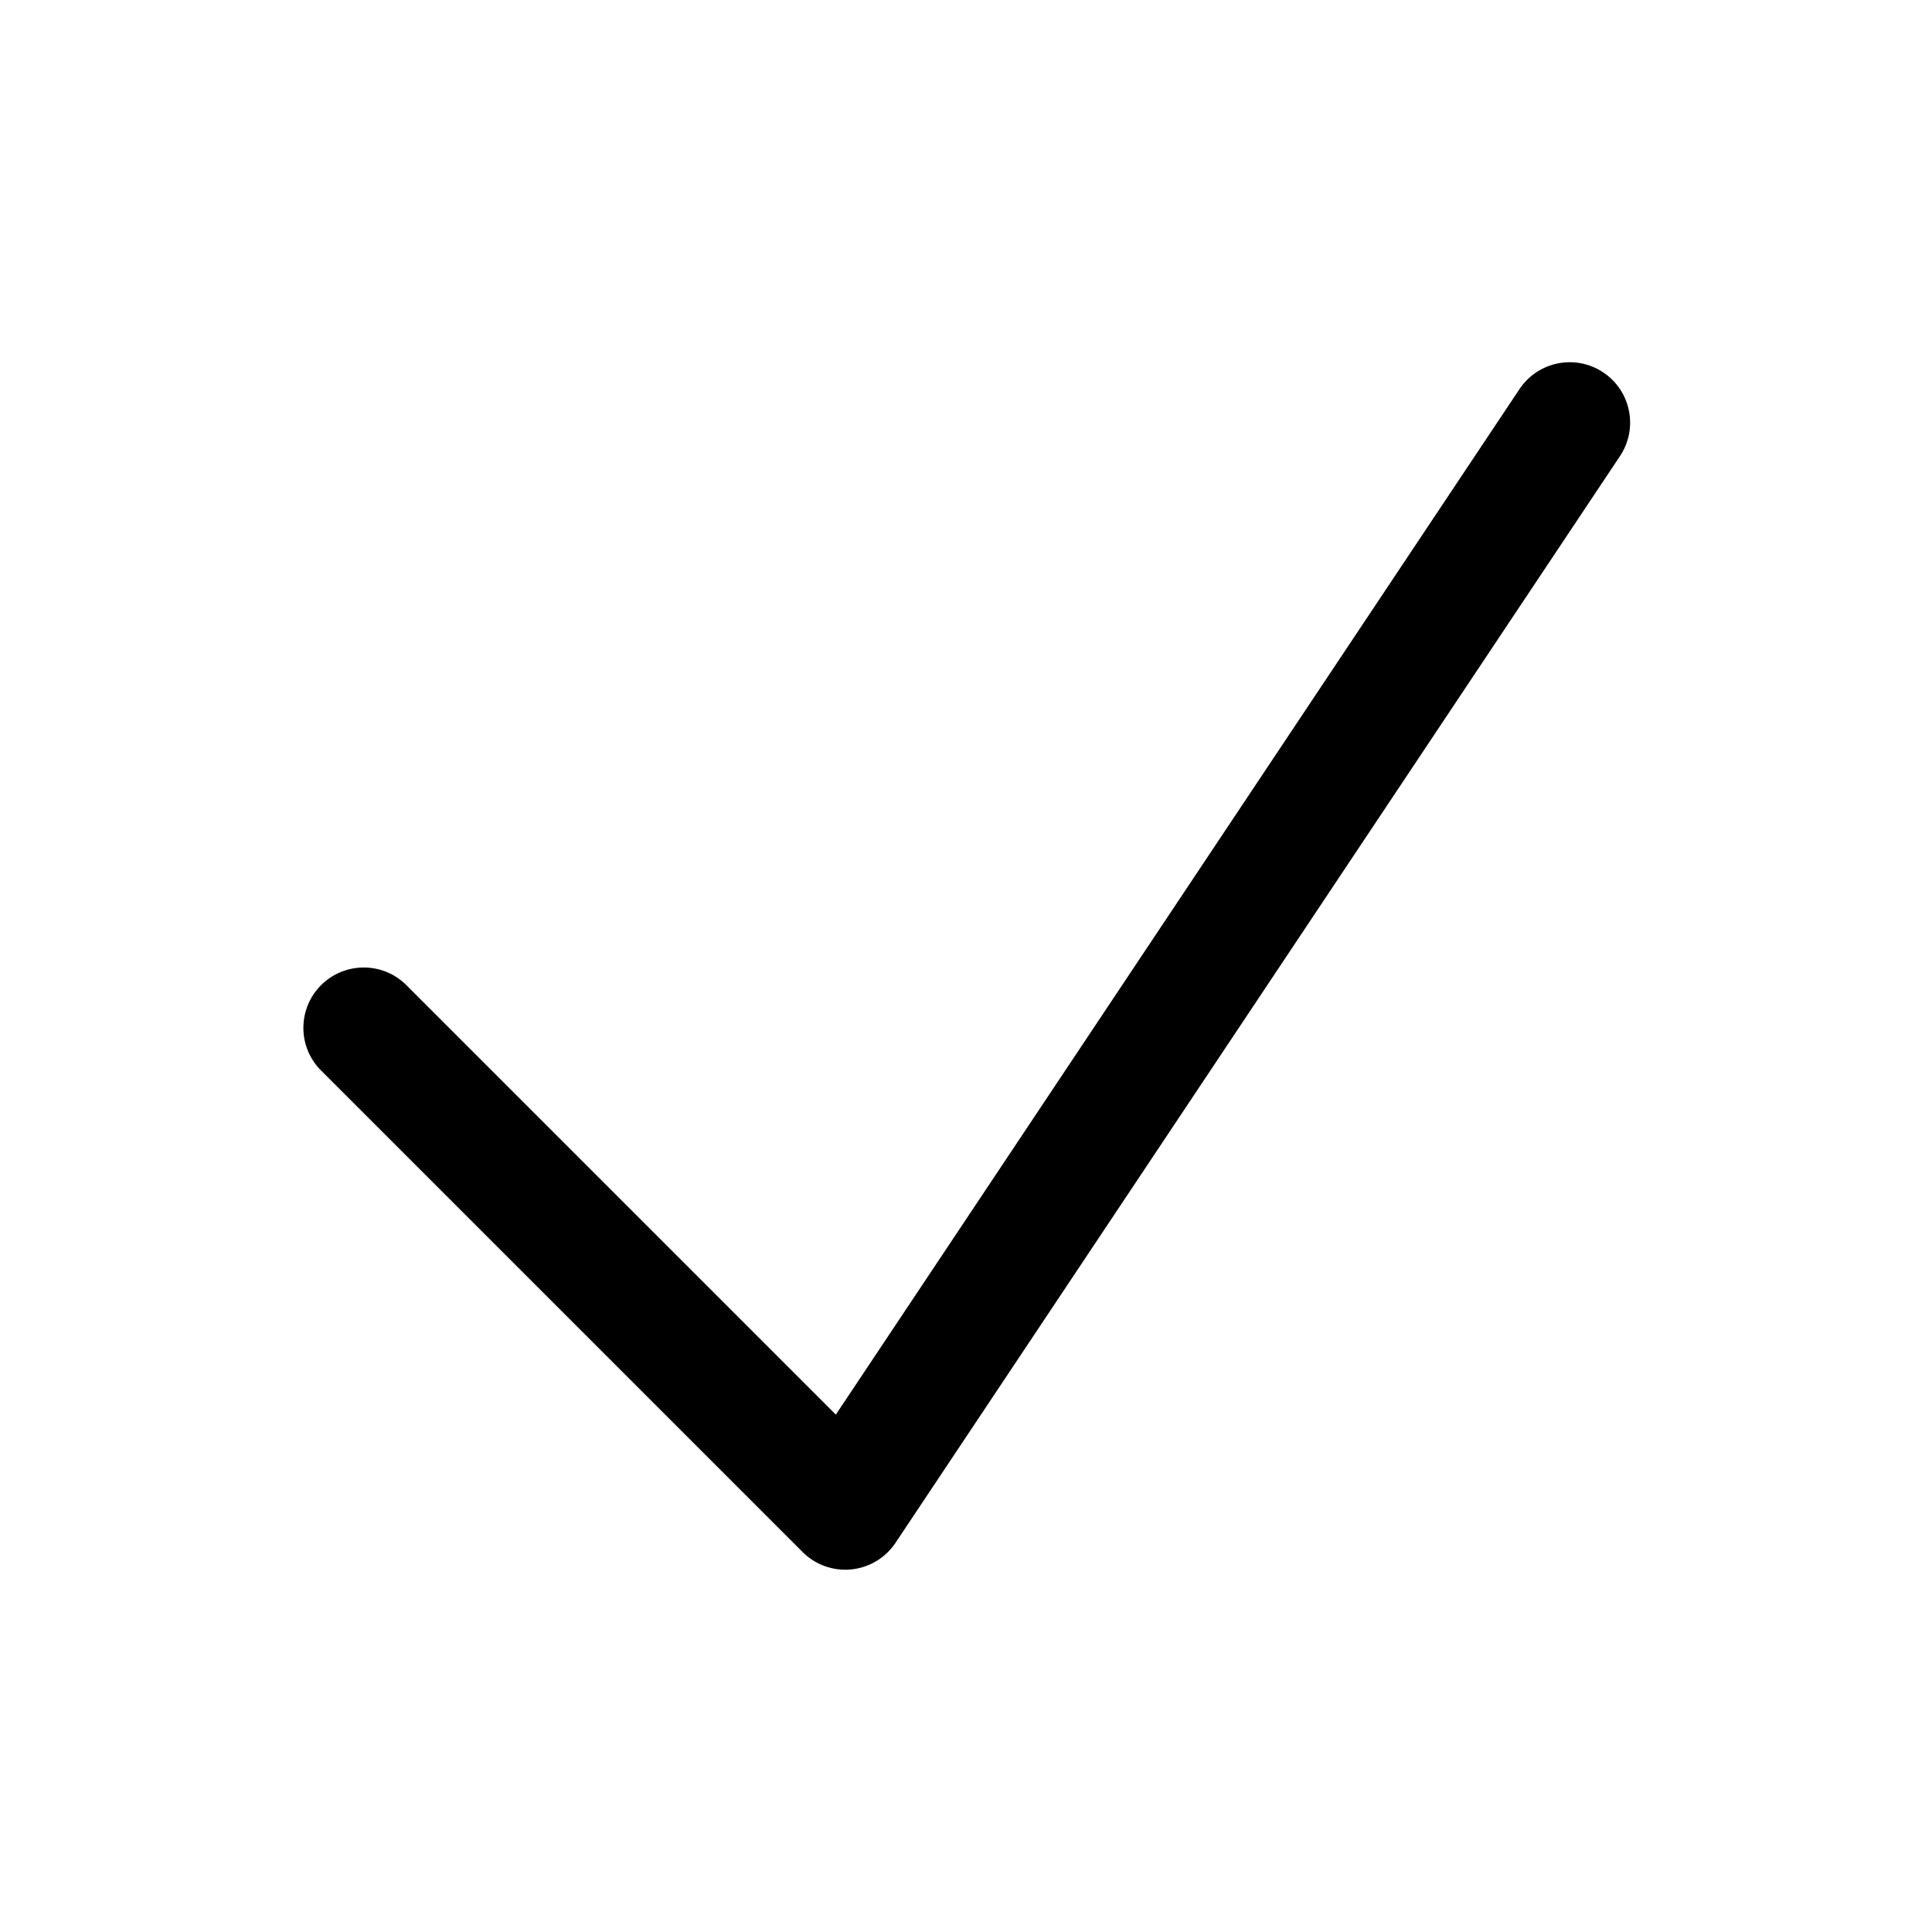
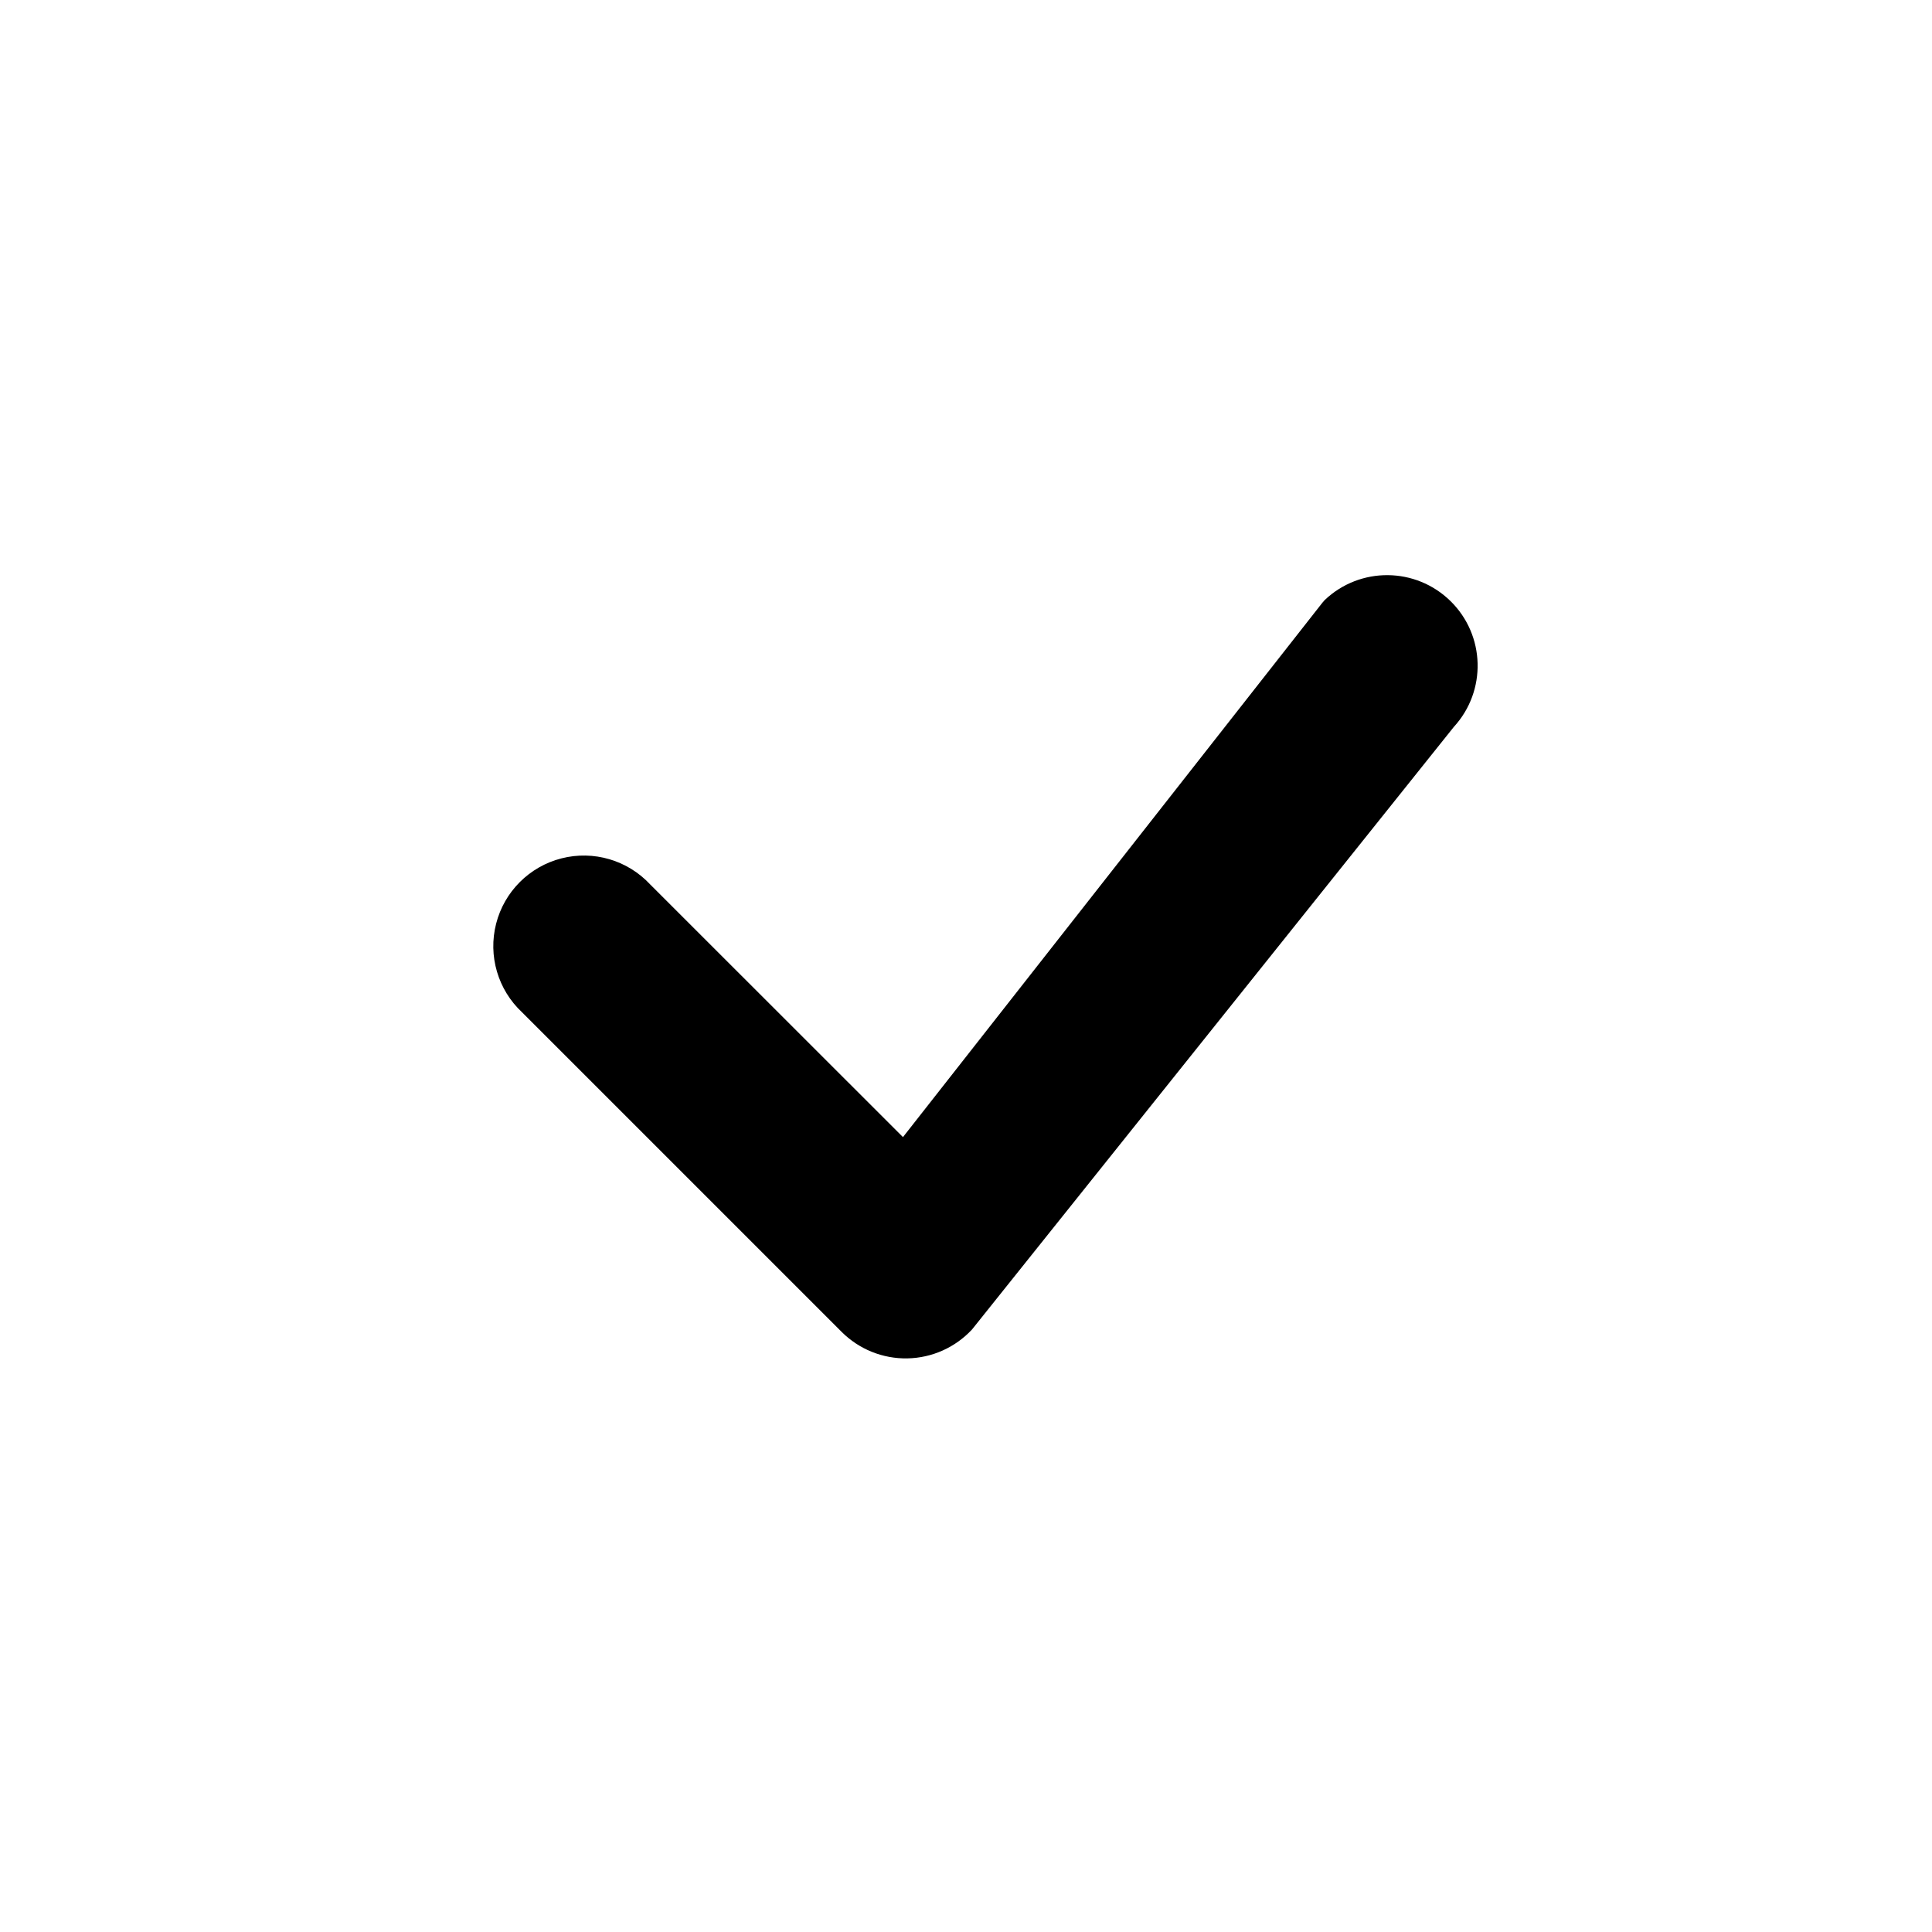
- <svg xmlns="http://www.w3.org/2000/svg" viewBox="0 0 24 24" fill="currentColor">
-   <path fill-rule="evenodd" d="M19.916 4.626a.75.75 0 0 1 .208 1.04l-9 13.5a.75.75 0 0 1-1.154.114l-6-6a.75.75 0 0 1 1.06-1.06l5.353 5.353 8.493-12.74a.75.75 0 0 1 1.04-.207Z" clip-rule="evenodd" />
+ <svg xmlns="http://www.w3.org/2000/svg" fill="currentColor" viewBox="0 0 16 16">
+   <path d="M10.97 4.97a.75.75 0 0 1 1.07 1.05l-3.99 4.99a.75.75 0 0 1-1.08.02L4.324 8.384a.75.75 0 1 1 1.06-1.06l2.094 2.093 3.473-4.425z" />
</svg>
